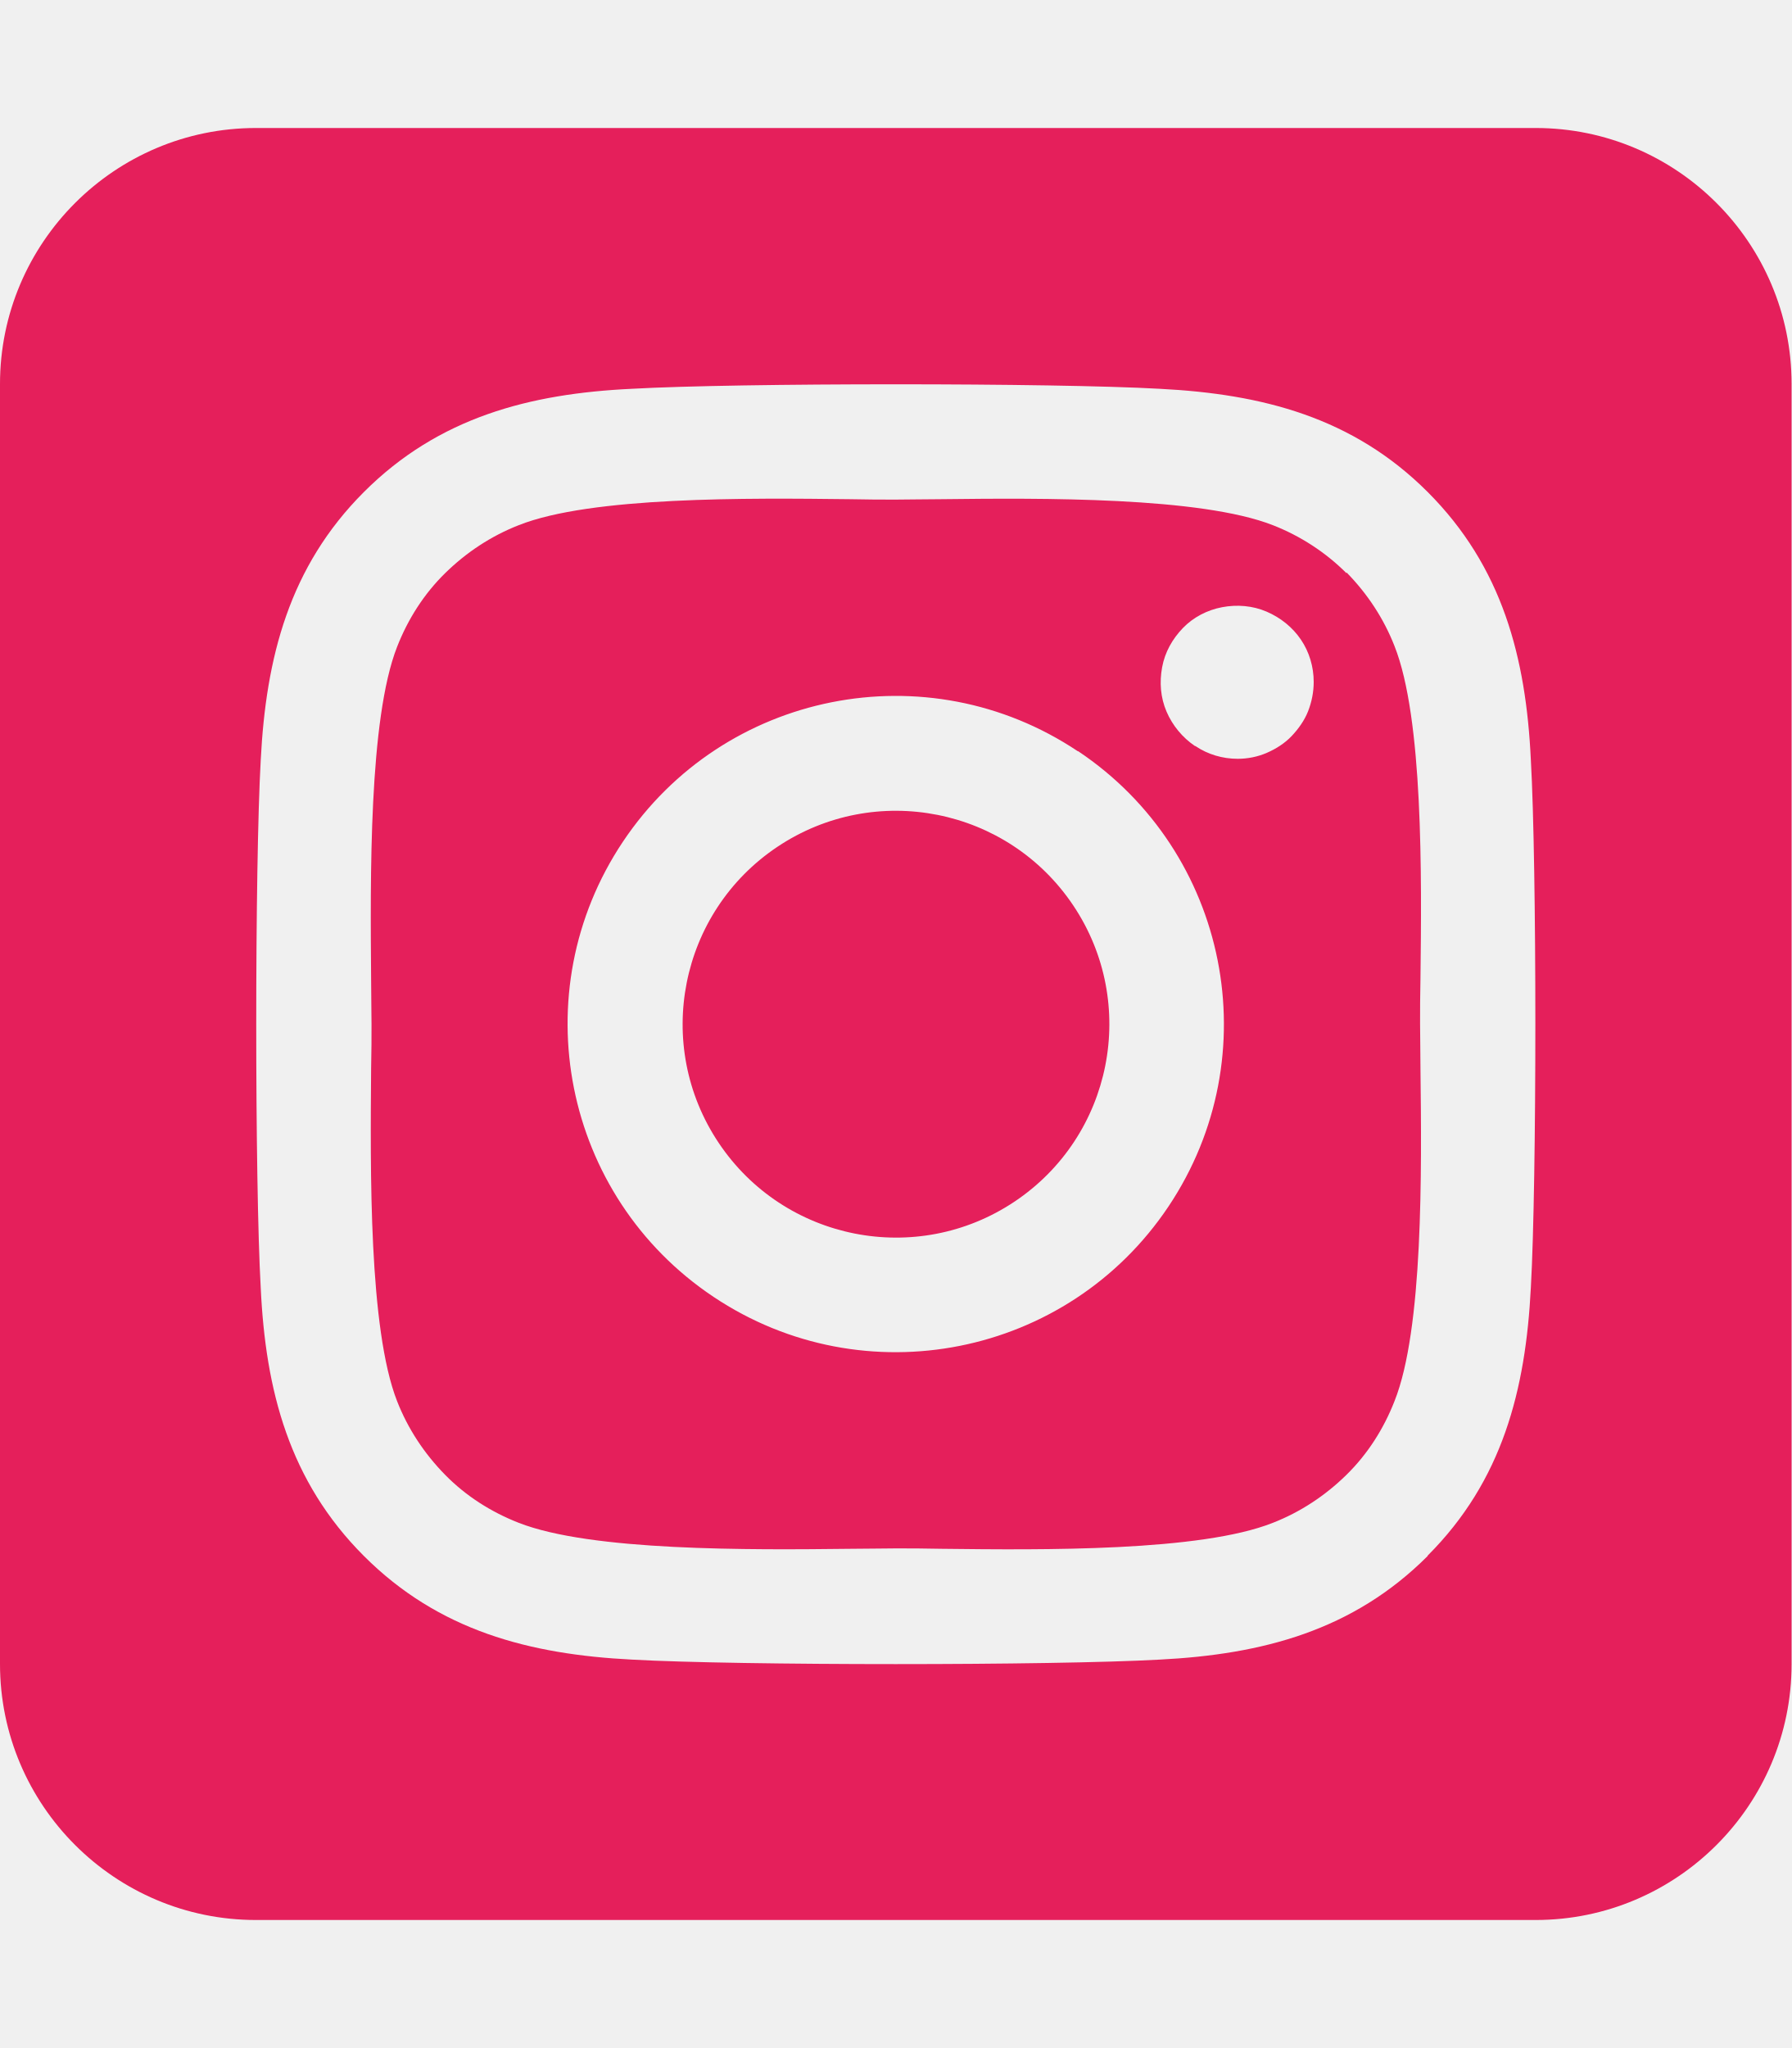
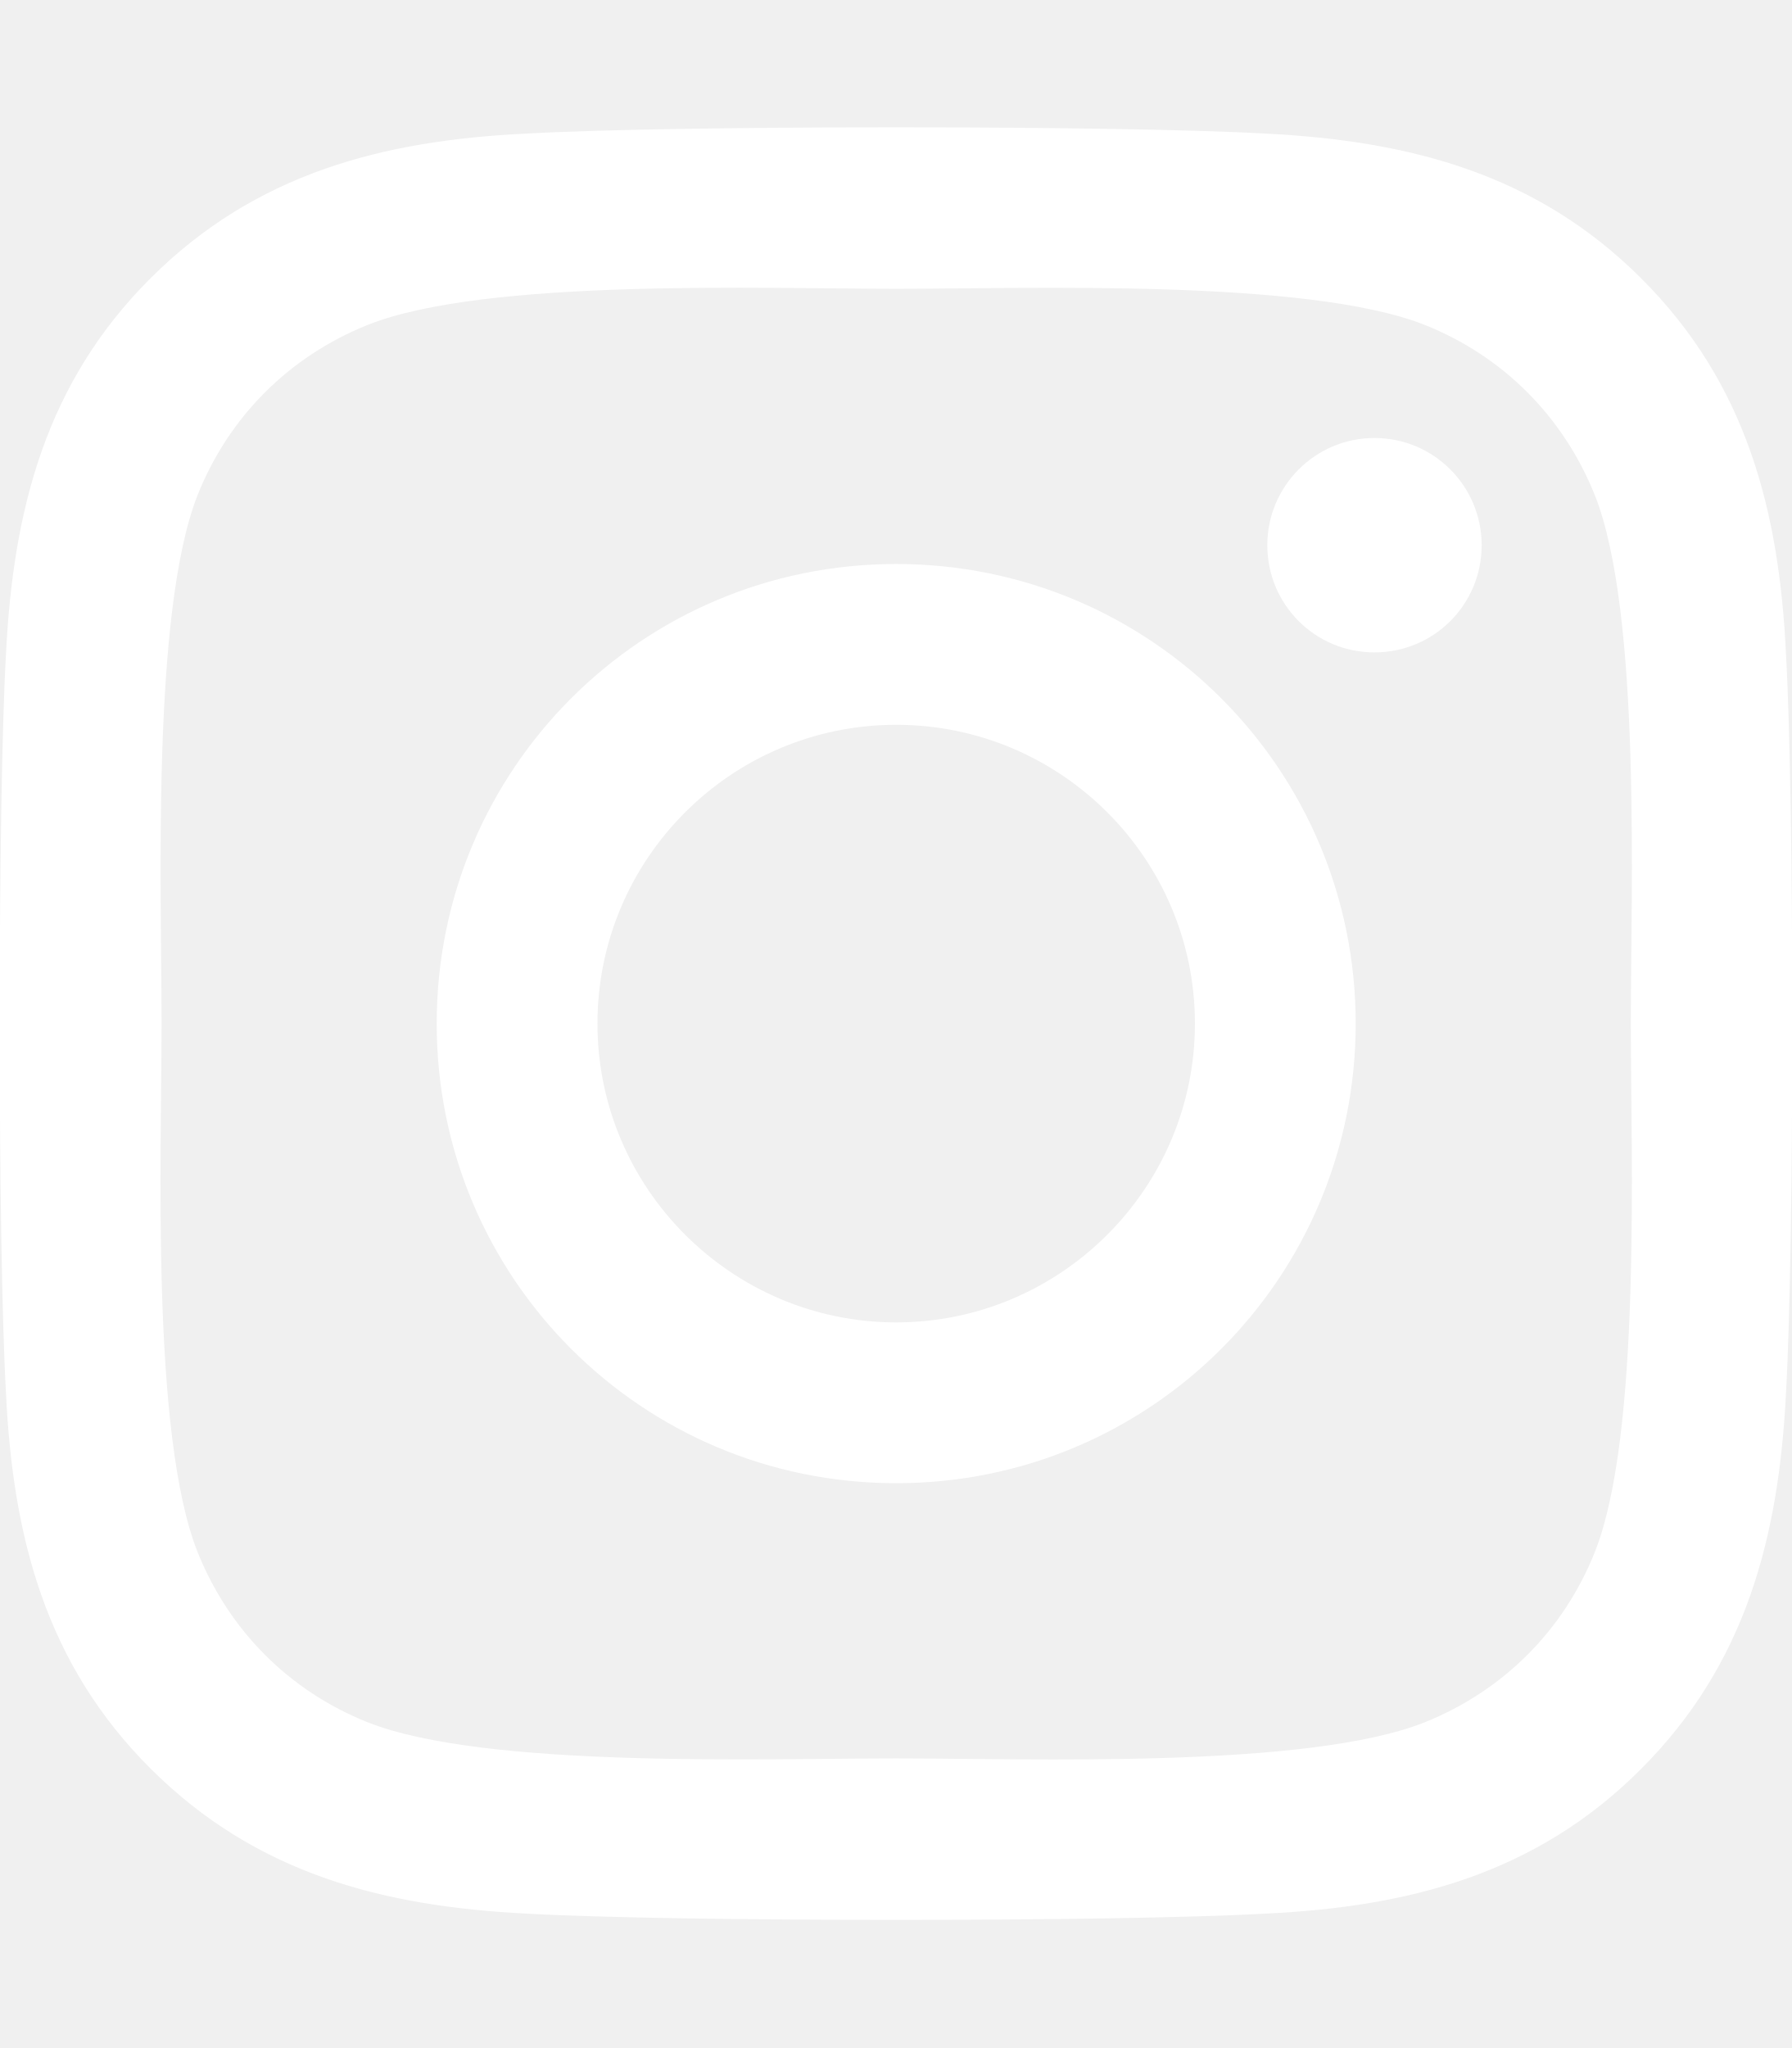
<svg xmlns="http://www.w3.org/2000/svg" viewBox="0 0 448 512">
-   <path fill="#e51f5b" d="M194.4 211.7a53.3 53.3 0 1 0 59.3 88.7 53.3 53.3 0 1 0 -59.3-88.7zm142.3-68.4c-5.2-5.2-11.5-9.3-18.4-12c-18.1-7.1-57.6-6.8-83.1-6.5c-4.1 0-7.9 .1-11.2 .1c-3.3 0-7.2 0-11.4-.1c-25.5-.3-64.8-.7-82.9 6.5c-6.9 2.7-13.1 6.8-18.4 12s-9.3 11.5-12 18.4c-7.1 18.1-6.7 57.7-6.5 83.2c0 4.1 .1 7.9 .1 11.1s0 7-.1 11.1c-.2 25.5-.6 65.1 6.5 83.2c2.7 6.9 6.8 13.1 12 18.4s11.5 9.3 18.4 12c18.1 7.1 57.6 6.8 83.1 6.5c4.1 0 7.9-.1 11.2-.1c3.3 0 7.2 0 11.4 .1c25.5 .3 64.8 .7 82.9-6.5c6.9-2.7 13.1-6.8 18.4-12s9.3-11.5 12-18.4c7.2-18 6.8-57.4 6.5-83c0-4.2-.1-8.1-.1-11.4s0-7.1 .1-11.4c.3-25.5 .7-64.9-6.5-83l0 0c-2.7-6.9-6.8-13.1-12-18.4zm-67.1 44.5A82 82 0 1 1 178.4 324.2a82 82 0 1 1 91.1-136.4zm29.2-1.3c-3.1-2.1-5.6-5.1-7.1-8.6s-1.8-7.3-1.1-11.1s2.6-7.1 5.2-9.8s6.1-4.5 9.8-5.2s7.6-.4 11.1 1.1s6.5 3.9 8.6 7s3.2 6.8 3.2 10.6c0 2.5-.5 5-1.4 7.3s-2.4 4.4-4.1 6.2s-3.9 3.2-6.2 4.2s-4.8 1.5-7.3 1.5l0 0c-3.8 0-7.5-1.1-10.6-3.2zM448 96c0-35.3-28.7-64-64-64H64C28.7 32 0 60.7 0 96V416c0 35.3 28.7 64 64 64H384c35.3 0 64-28.7 64-64V96zM357 389c-18.7 18.7-41.4 24.6-67 25.9c-26.4 1.5-105.6 1.5-132 0c-25.6-1.3-48.3-7.2-67-25.9s-24.6-41.4-25.8-67c-1.5-26.4-1.5-105.6 0-132c1.3-25.6 7.1-48.3 25.8-67s41.5-24.6 67-25.8c26.4-1.5 105.6-1.5 132 0c25.6 1.3 48.3 7.1 67 25.8s24.6 41.4 25.8 67c1.5 26.3 1.5 105.4 0 131.9c-1.3 25.6-7.1 48.3-25.8 67z" />
+   <path fill="#ffffff" d="M224.1 141c-63.6 0-114.9 51.3-114.9 114.9s51.3 114.9 114.9 114.9S339 319.5 339 255.9 287.7 141 224.1 141zm0 189.6c-41.1 0-74.7-33.5-74.7-74.7s33.5-74.7 74.7-74.7 74.7 33.5 74.7 74.7-33.6 74.7-74.7 74.7zm146.4-194.3c0 14.9-12 26.8-26.8 26.8-14.9 0-26.8-12-26.8-26.8s12-26.8 26.8-26.8 26.8 12 26.8 26.8zm76.1 27.2c-1.7-35.9-9.9-67.7-36.2-93.9-26.2-26.2-58-34.4-93.9-36.2-37-2.1-147.9-2.1-184.9 0-35.8 1.7-67.6 9.9-93.9 36.1s-34.4 58-36.2 93.9c-2.1 37-2.1 147.9 0 184.9 1.7 35.9 9.9 67.7 36.2 93.9s58 34.4 93.9 36.2c37 2.1 147.9 2.1 184.9 0 35.9-1.7 67.7-9.9 93.9-36.2 26.2-26.2 34.4-58 36.2-93.9 2.1-37 2.1-147.8 0-184.8zM398.8 388c-7.8 19.6-22.9 34.7-42.6 42.6-29.5 11.7-99.5 9-132.1 9s-102.7 2.6-132.1-9c-19.6-7.8-34.7-22.9-42.6-42.6-11.7-29.5-9-99.5-9-132.1s-2.6-102.7 9-132.1c7.8-19.6 22.9-34.7 42.6-42.6 29.5-11.7 99.5-9 132.1-9s102.7-2.6 132.1 9c19.6 7.8 34.7 22.9 42.6 42.6 11.7 29.5 9 99.5 9 132.1s2.7 102.7-9 132.1z" />
</svg>
